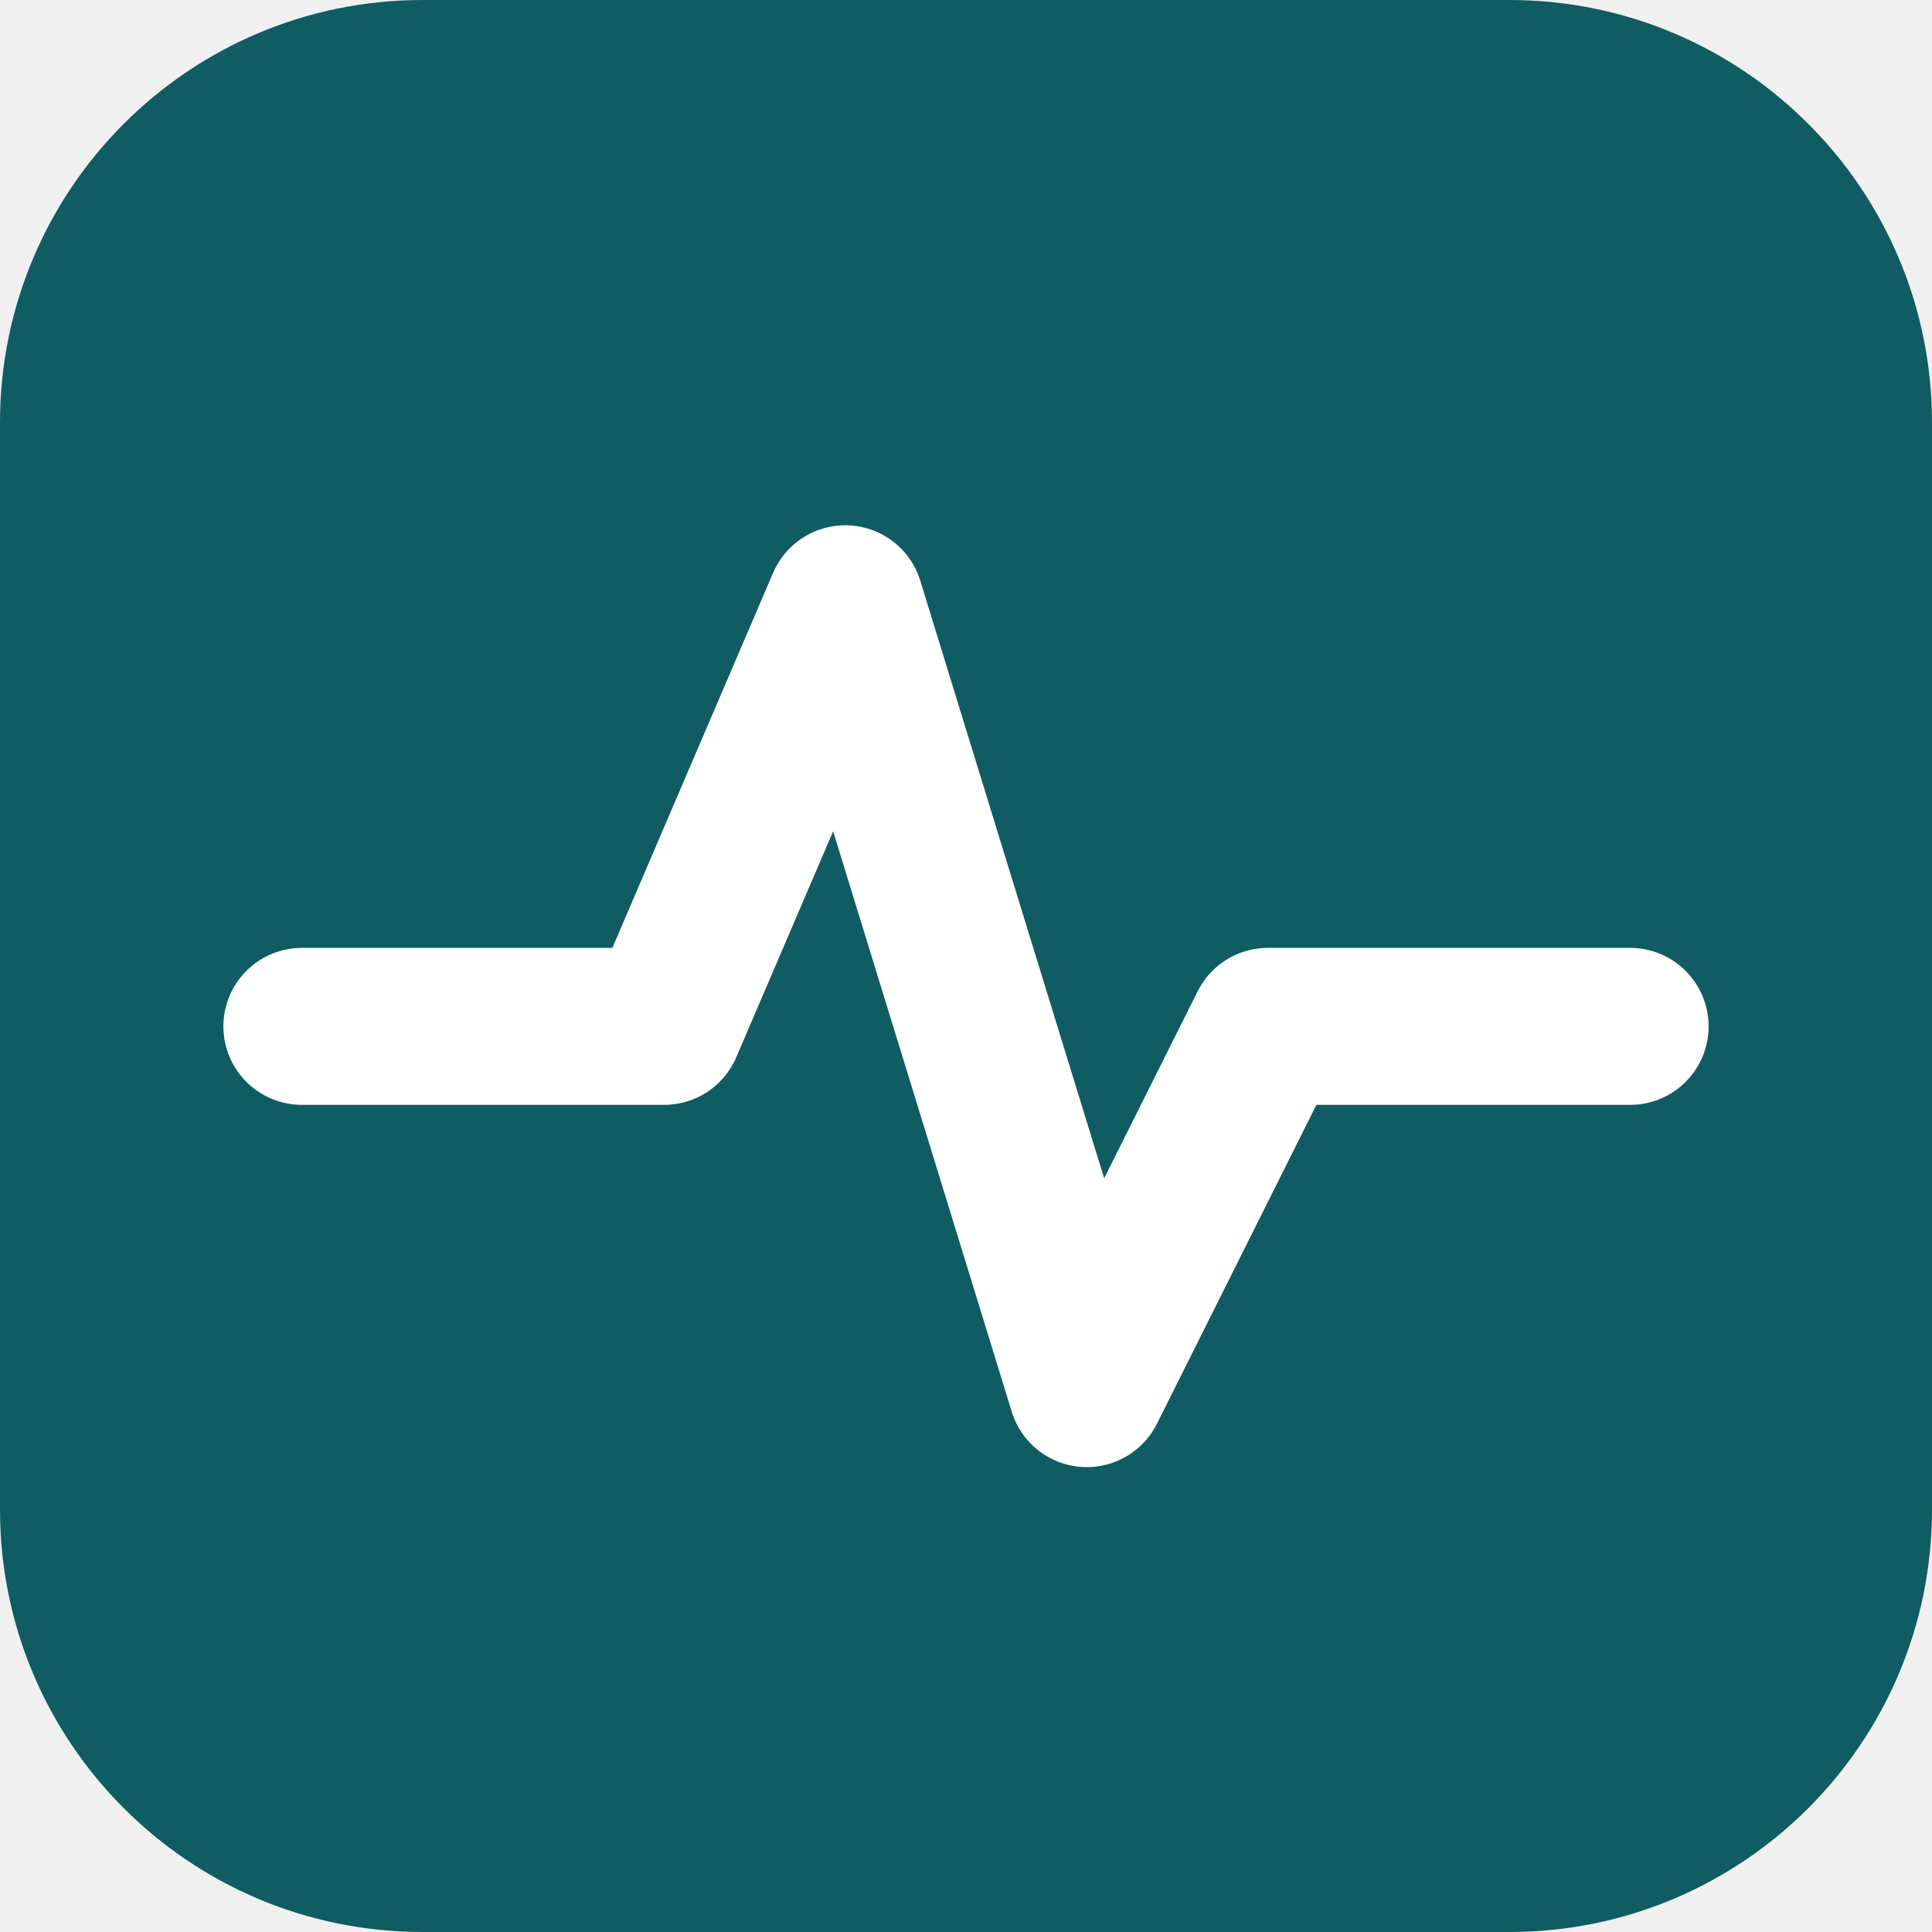
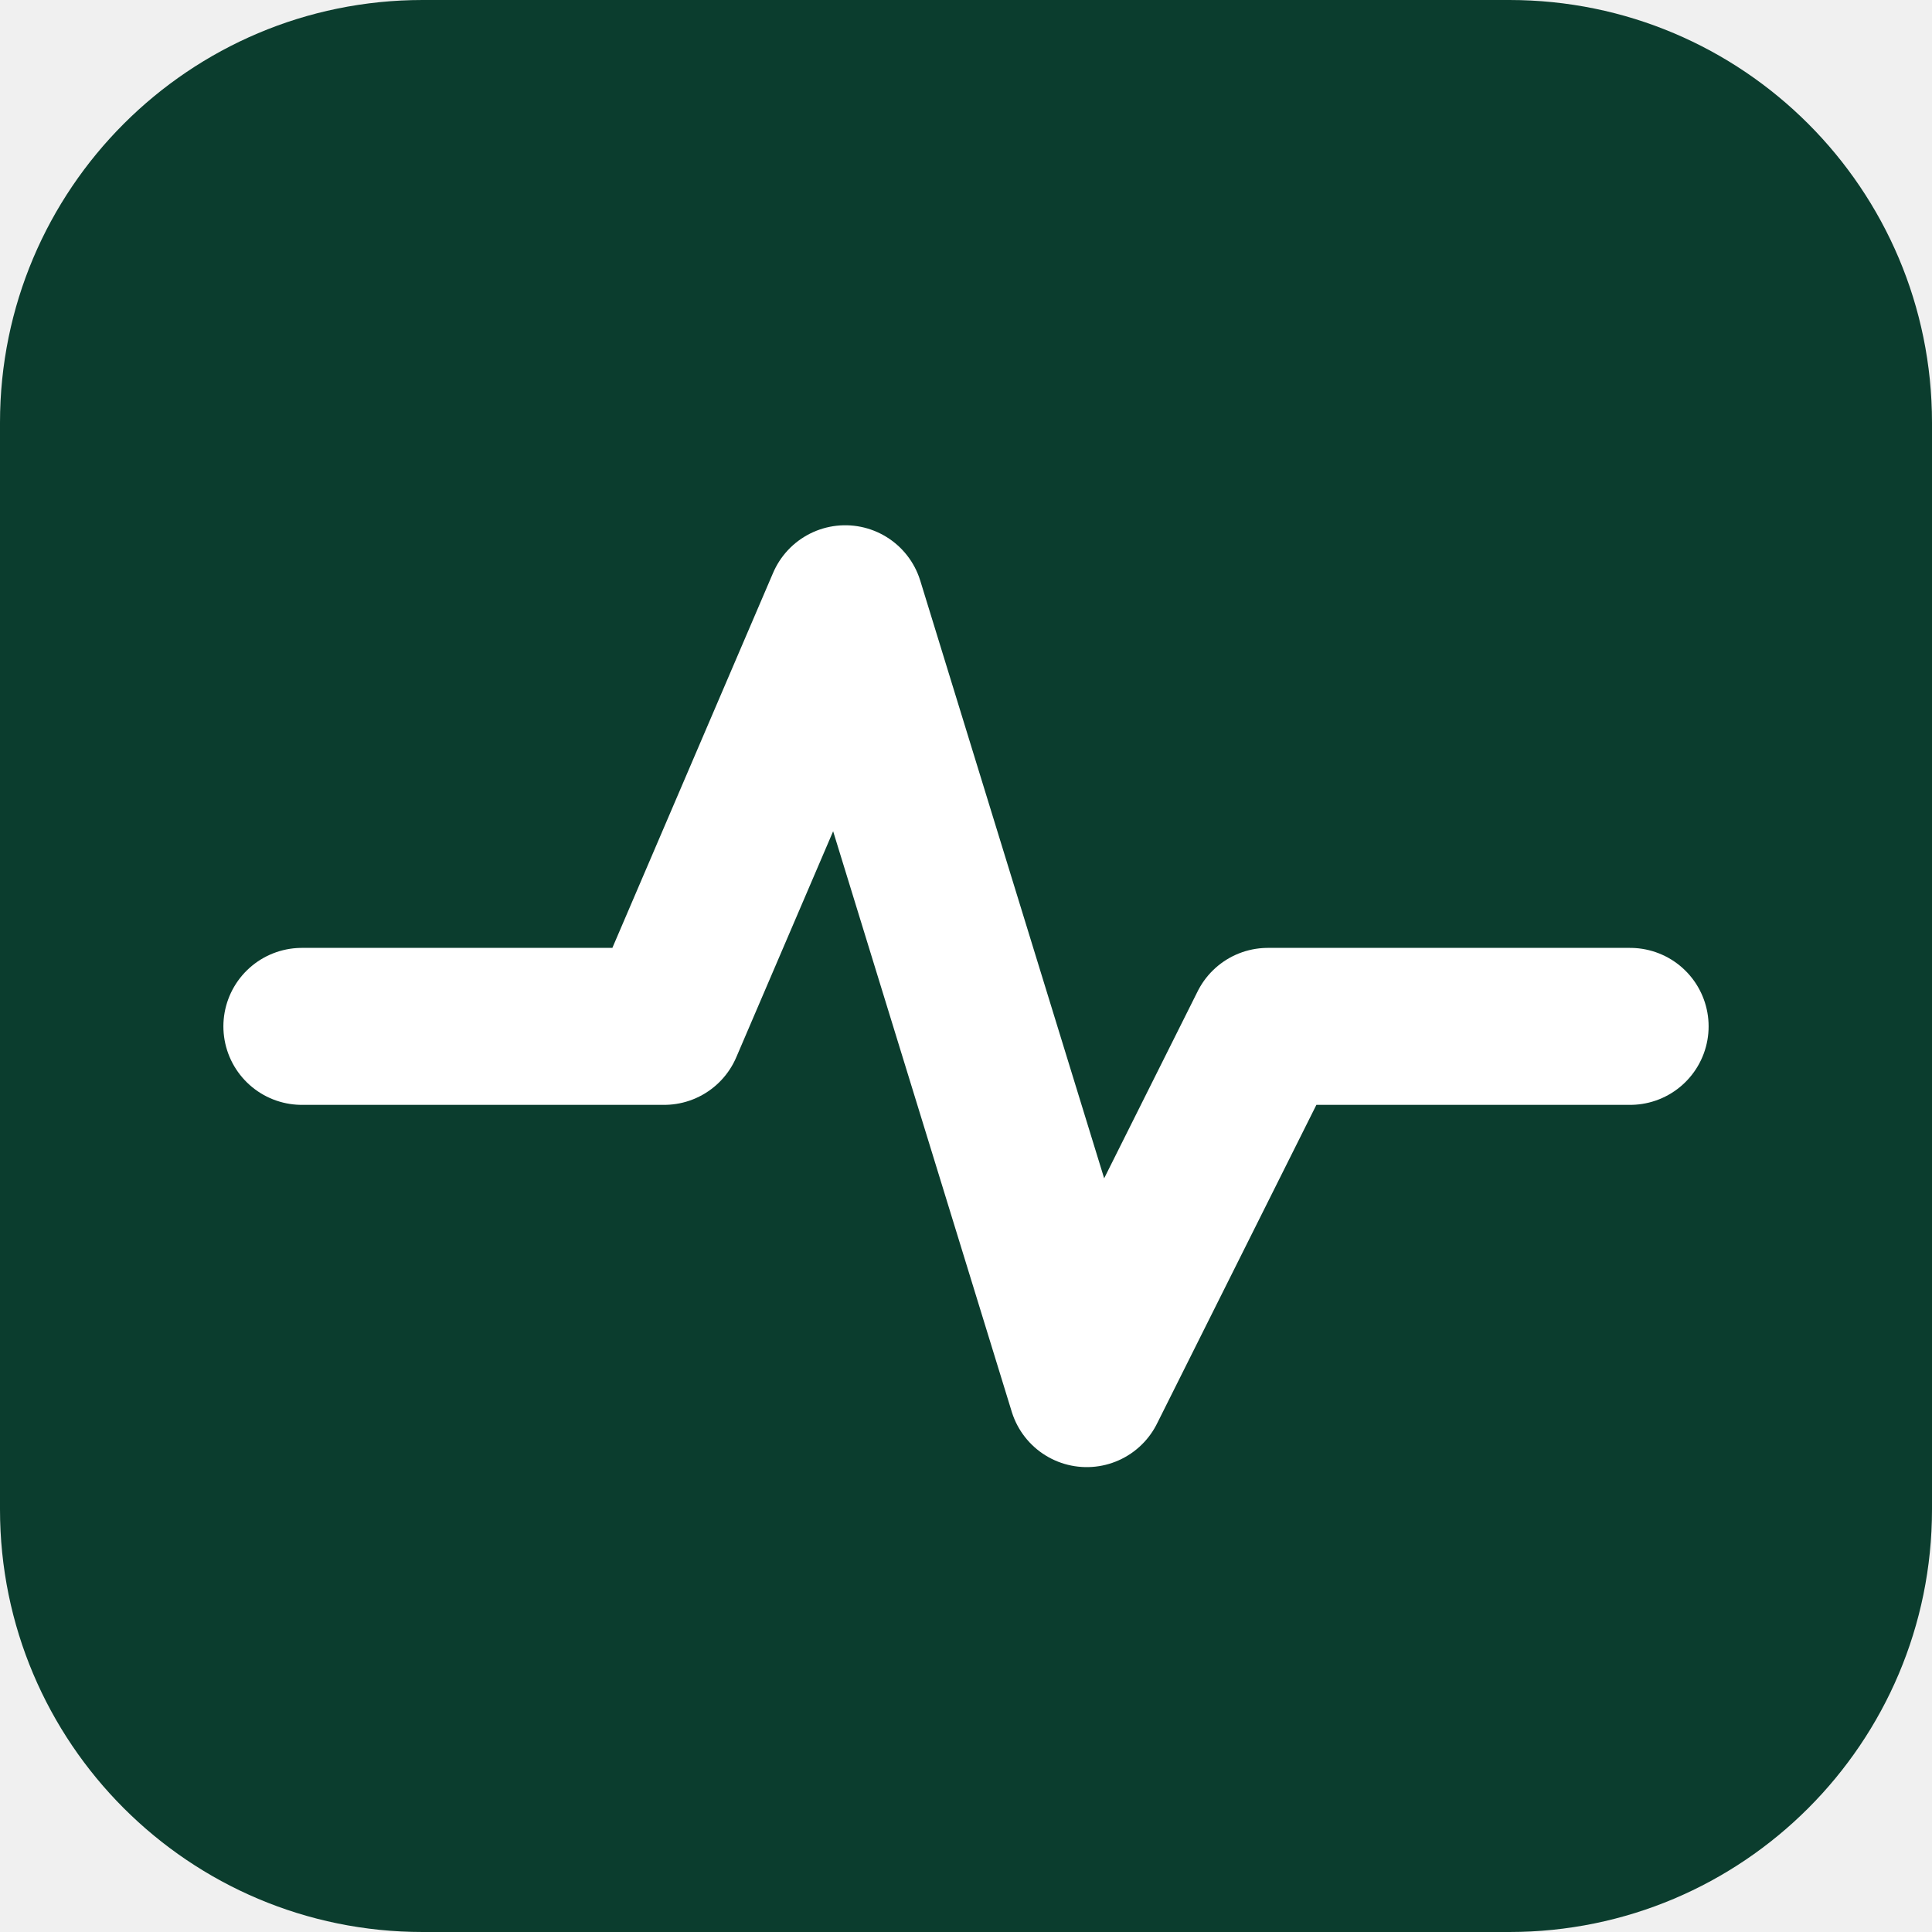
<svg xmlns="http://www.w3.org/2000/svg" viewBox="0 0 32 32">
-   <rect width="32" height="32" rx="7" fill="#0F5C63" />
+   <rect width="32" height="32" rx="7" fill="#0B3D2E" />
  <path d="M5 17h6l3-7 4 13 3-6h6" fill="none" stroke="#fff" stroke-width="2.6" stroke-linecap="round" stroke-linejoin="round" />
</svg>
